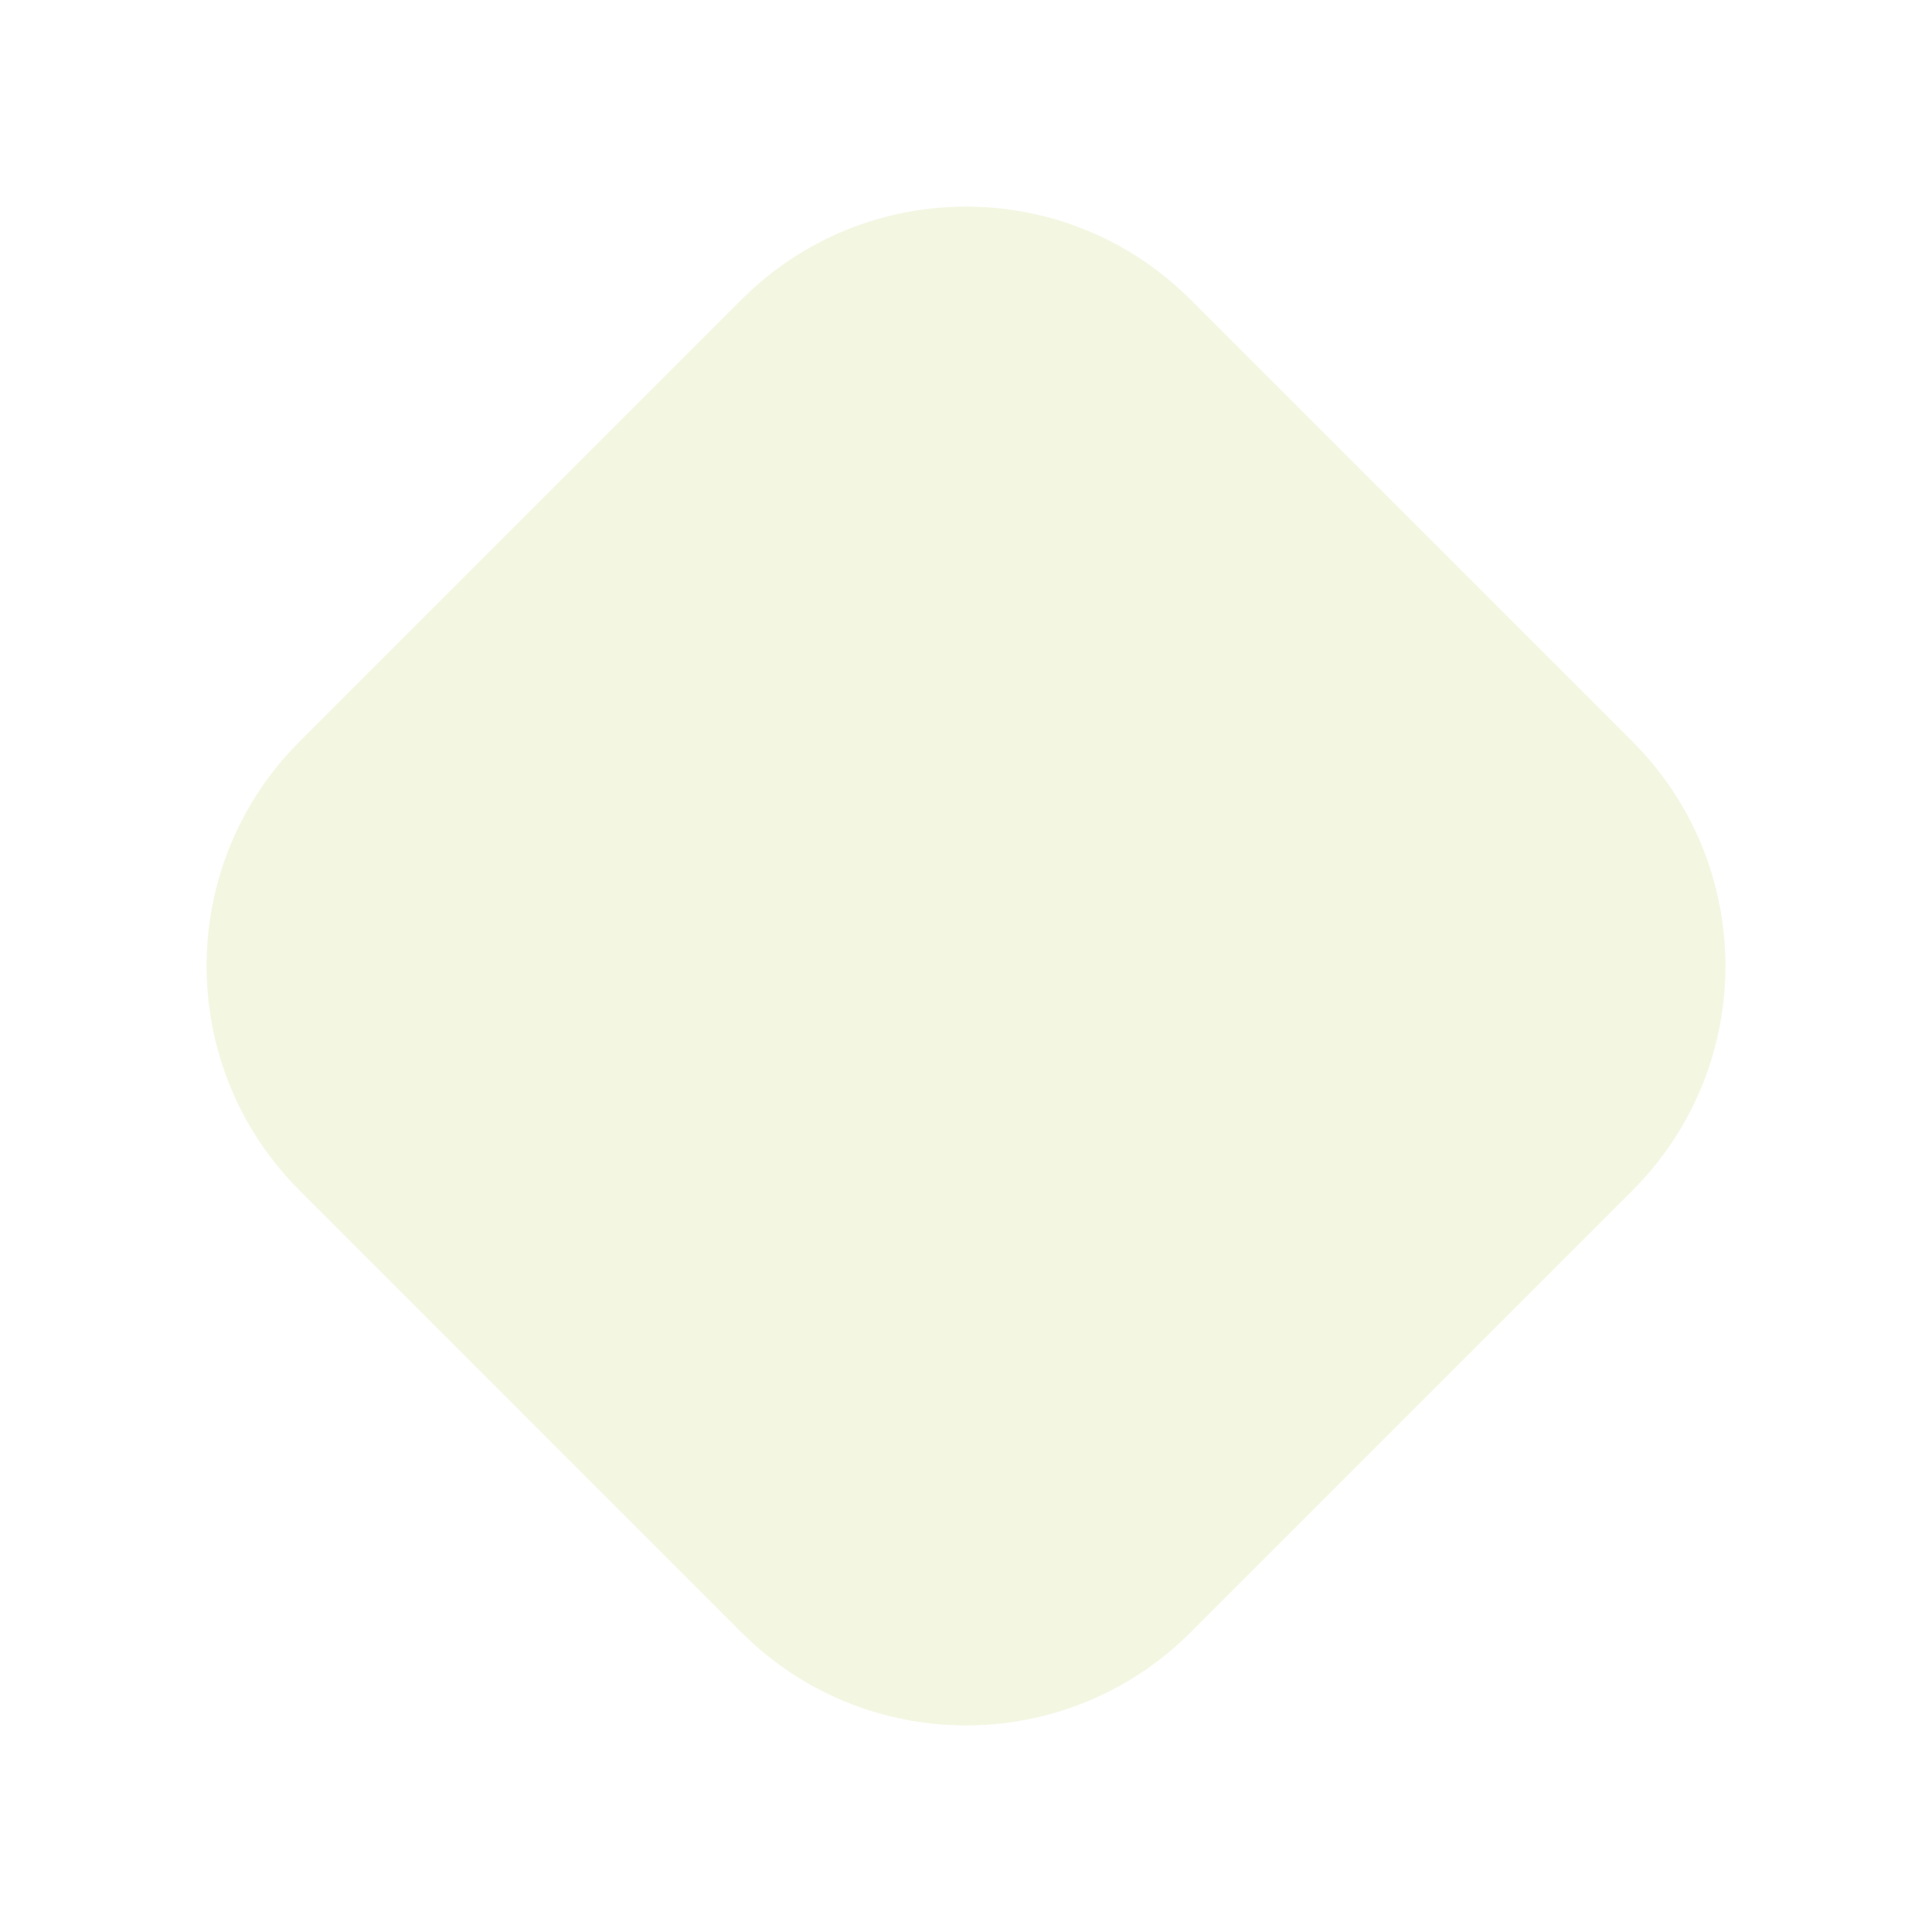
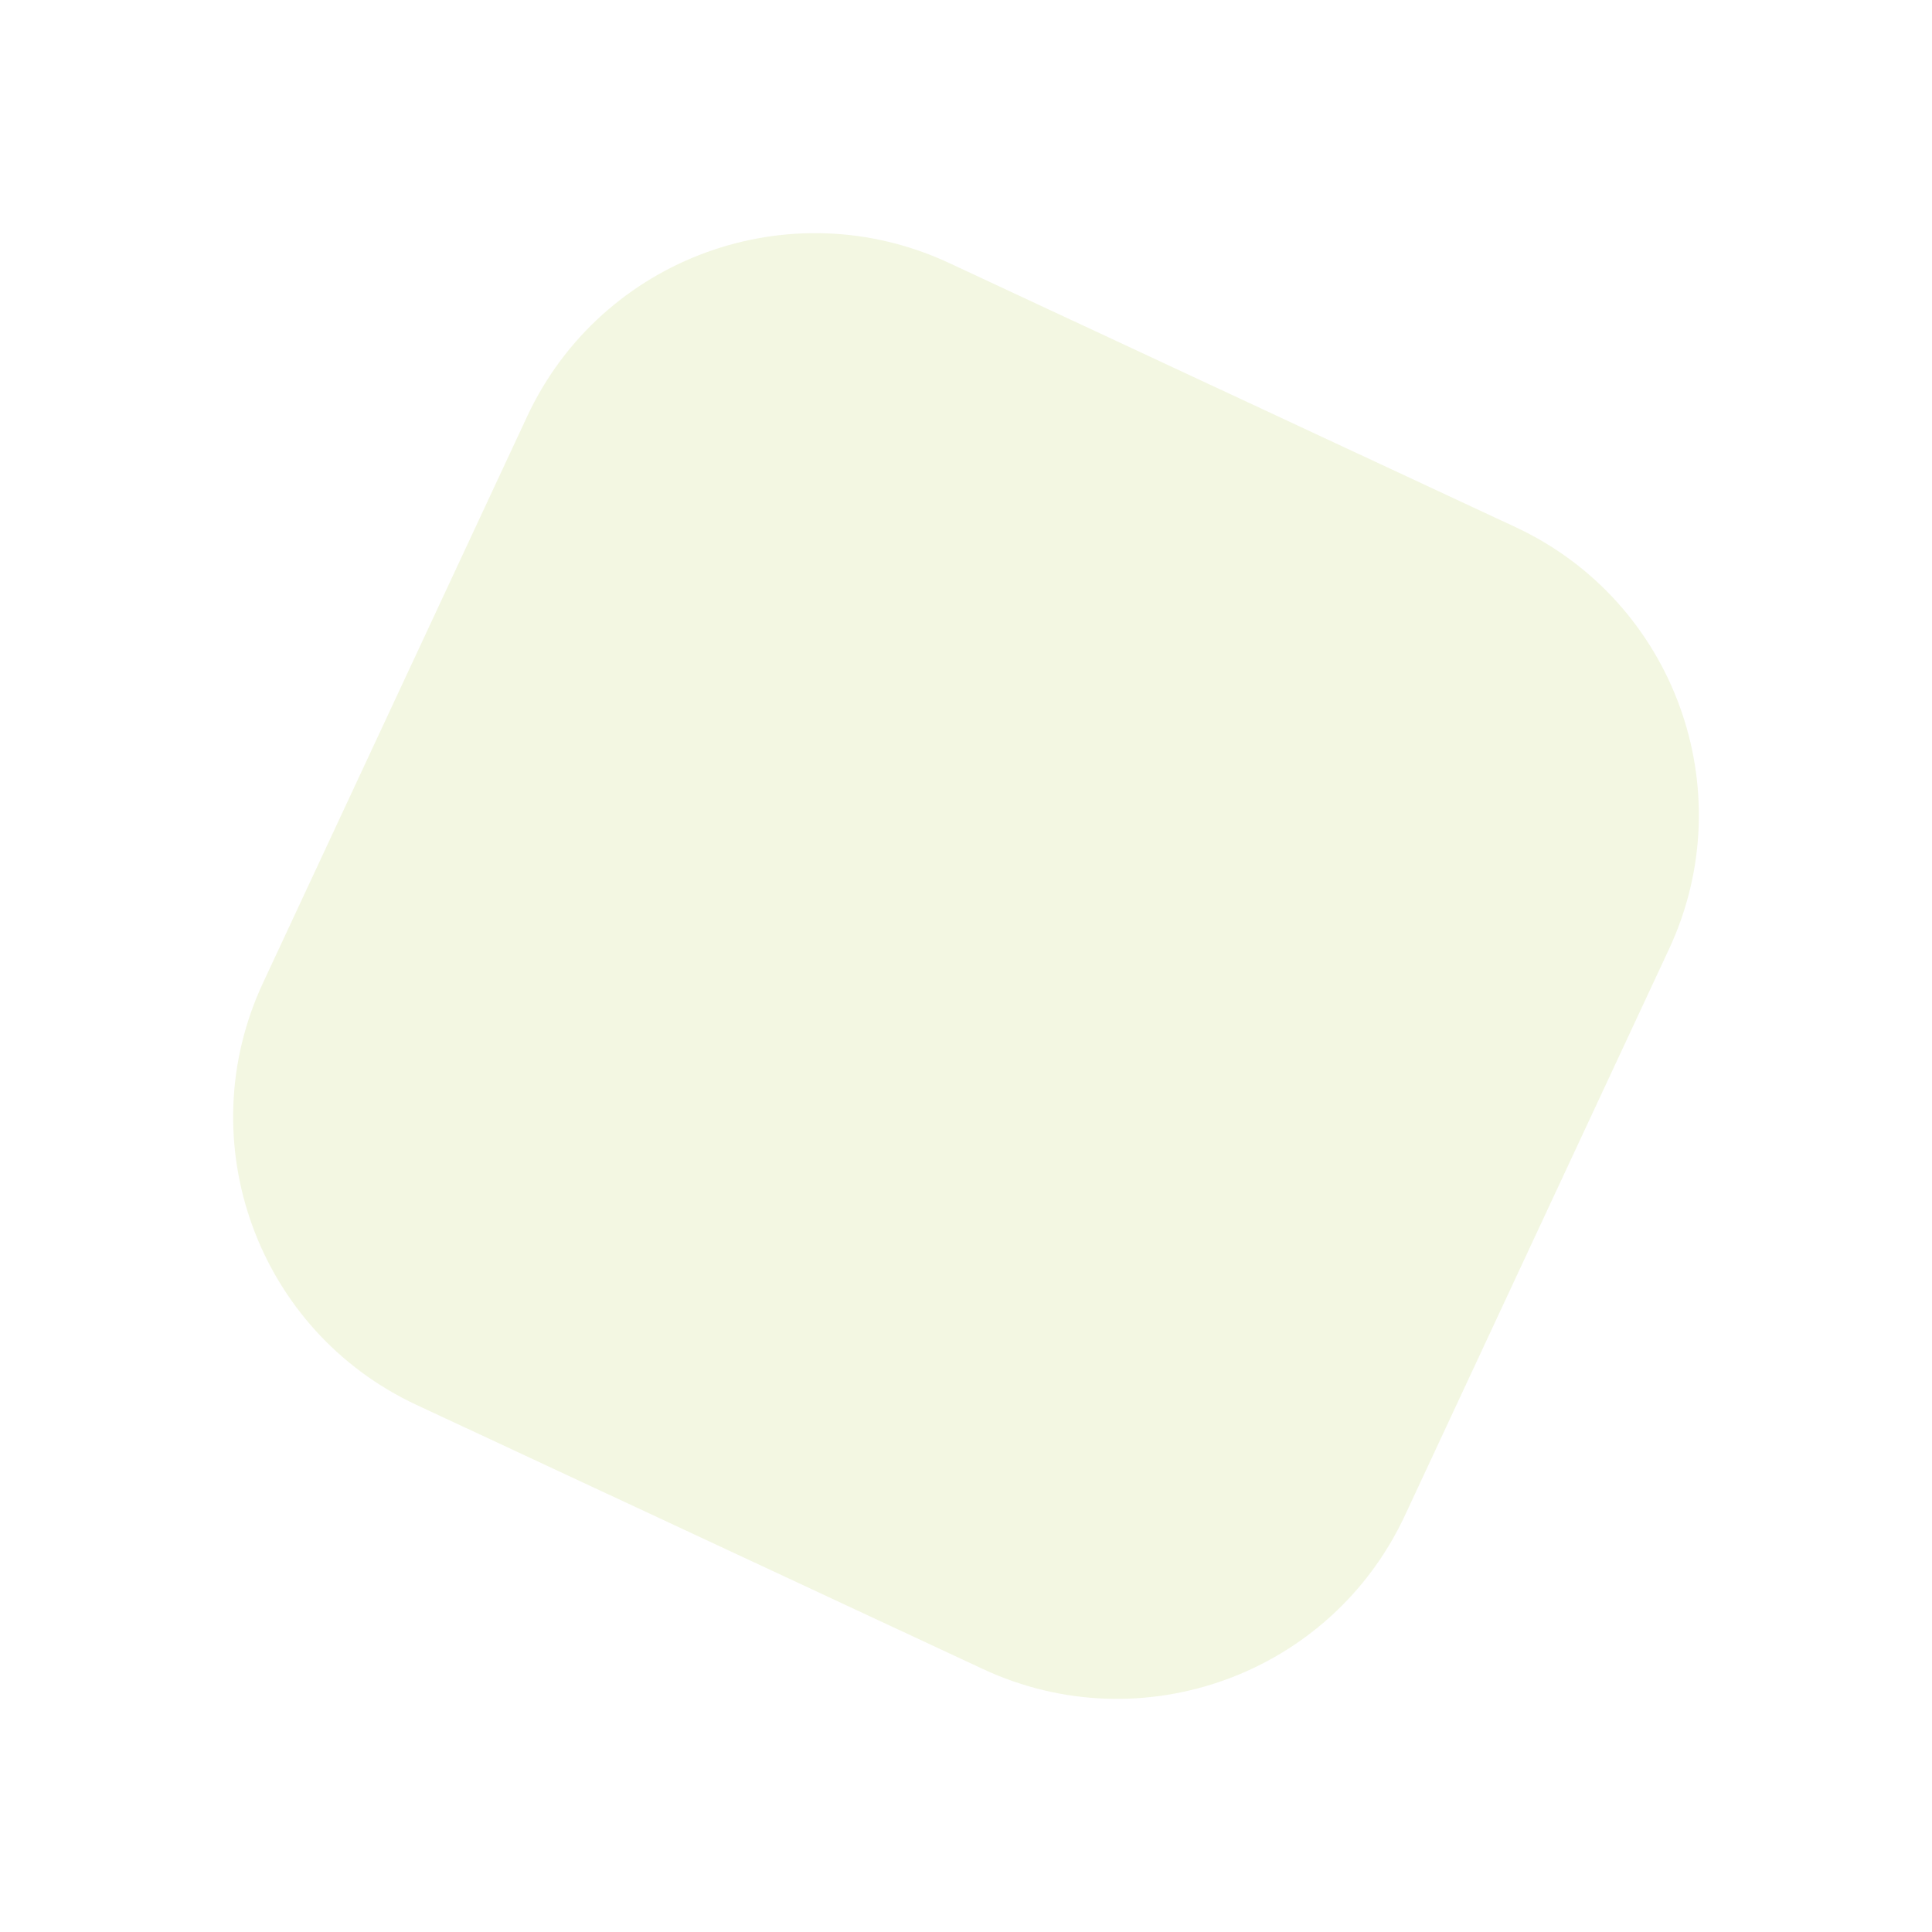
- <svg xmlns="http://www.w3.org/2000/svg" id="svg875" version="1.1" viewBox="0 0 92 92" height="92mm" width="92mm">
+ <svg xmlns="http://www.w3.org/2000/svg" width="92mm" height="92mm" viewBox="0 0 92 92" version="1.1" id="svg875">
  <defs id="defs869" />
  <g id="layer1">
-     <rect transform="rotate(45)" ry="15.119" y="-30" x="35.054" height="60" width="60" id="rect1438" style="opacity:0.242;fill:#cdde87;stroke:none;stroke-width:1" />
+     <rect style="opacity:0.242;fill:#cdde87;stroke:none;stroke-width:1" id="rect1438" width="60" height="60" x="31.131" y="-7.75" ry="15.119" transform="rotate(25)" />
  </g>
</svg>
